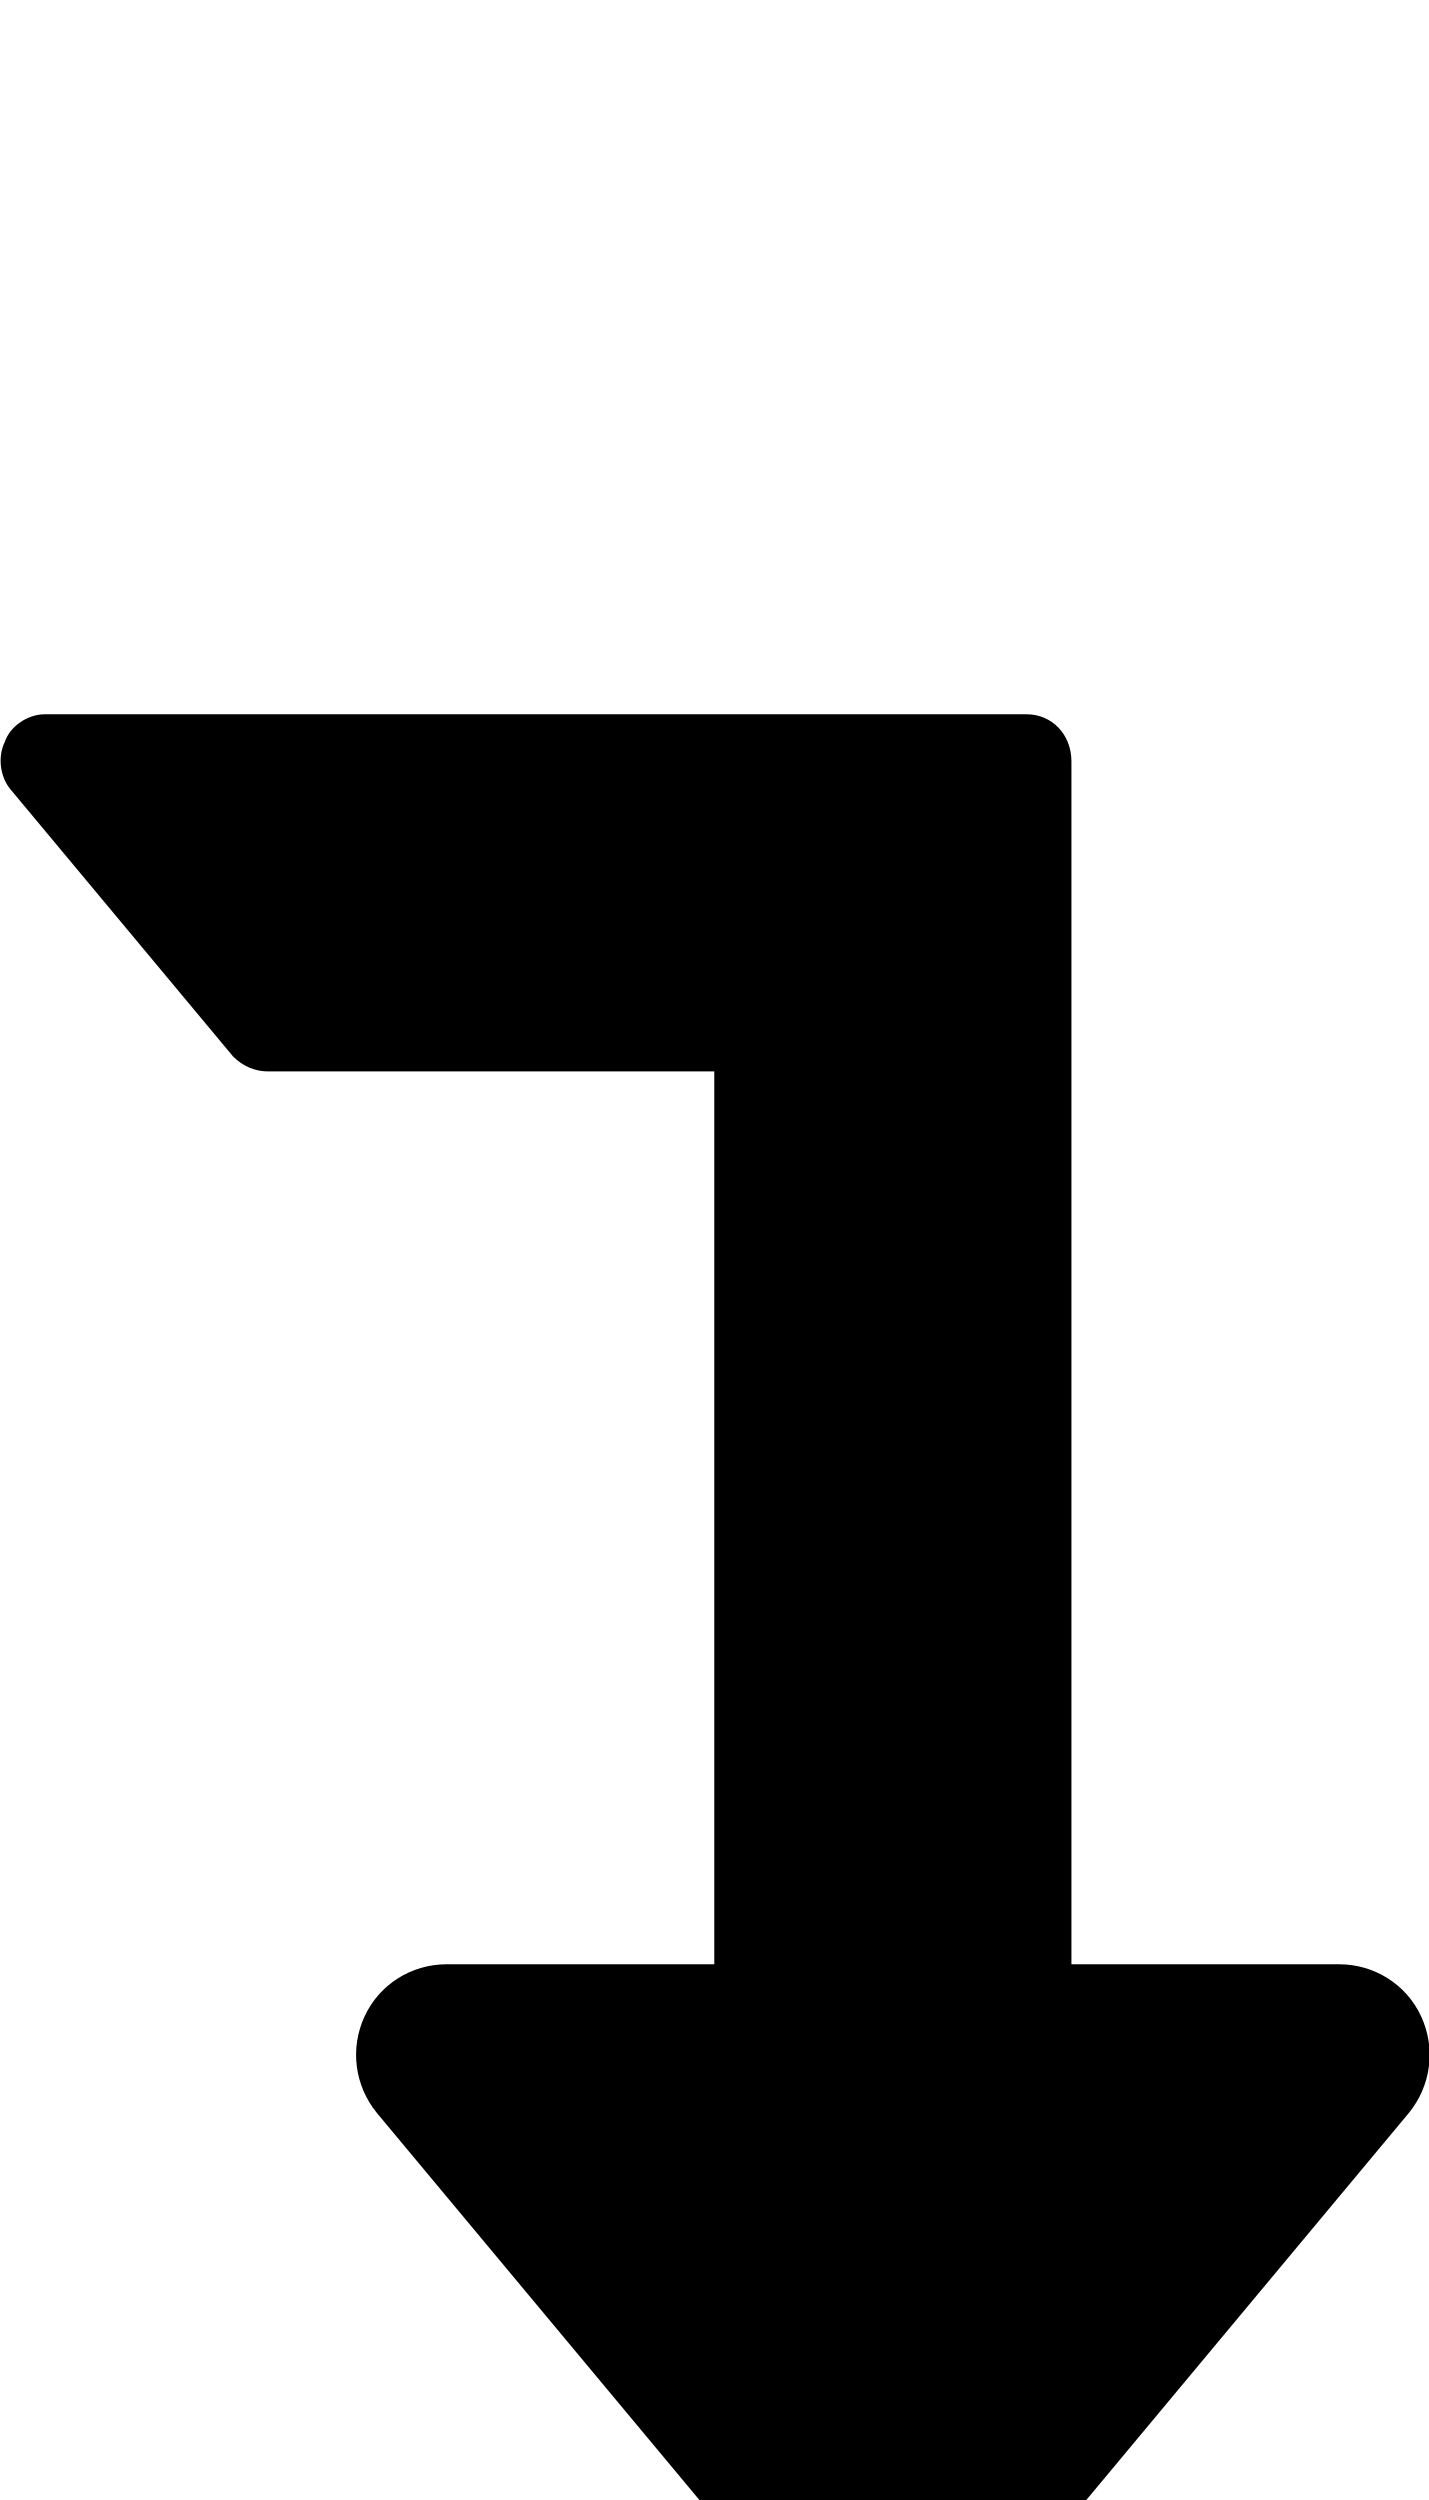
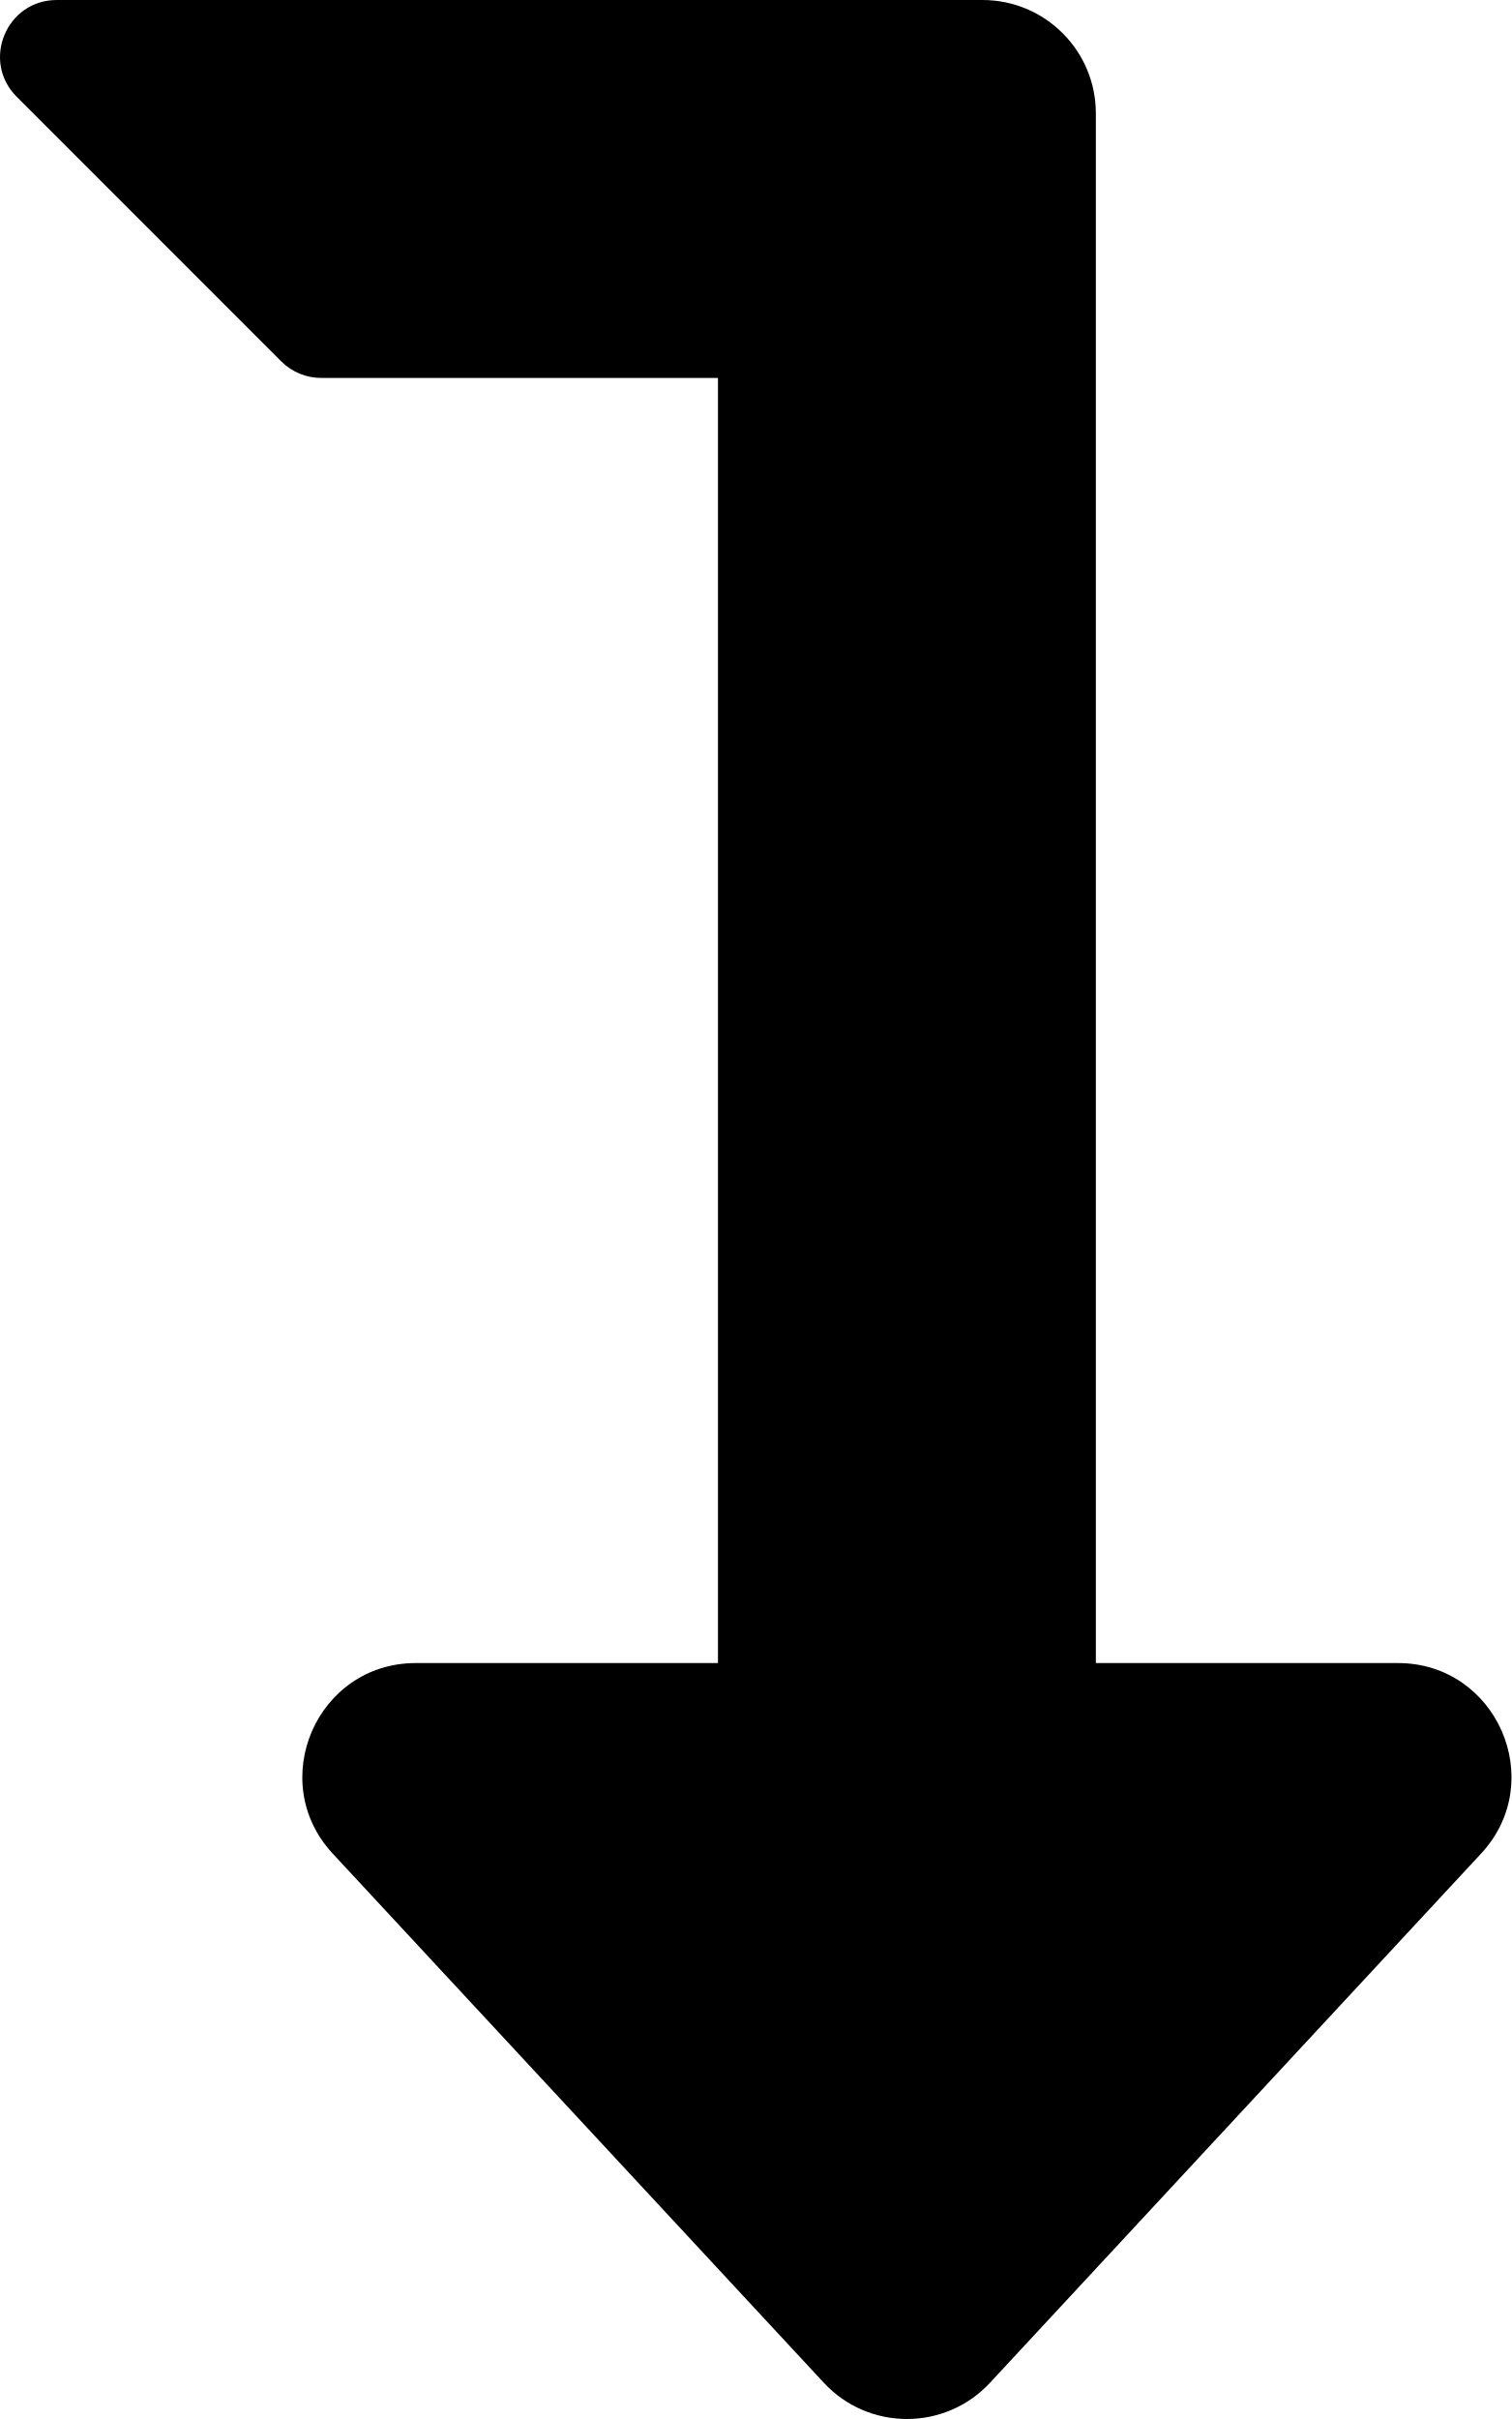
- <svg xmlns="http://www.w3.org/2000/svg" viewBox="0 -144 576 1008">
-   <path fill="currentColor" d="M18 144h396c10 0 18 8 18 19v485h108c14 0 27 8 33 21s4 28-5 39L388 924c-14 16-42 16-56 0L152 708c-9-11-11-26-5-39s19-21 33-21h108V288H108c-5 0-10-2-14-6L4 174c-4-5-5-13-2-19 2-6 9-11 16-11z" />
+ <svg xmlns="http://www.w3.org/2000/svg" viewBox="0 0 320 512">
+   <path d="M313.553 392.331L209.587 504.334c-9.485 10.214-25.676 10.229-35.174 0L70.438 392.331C56.232 377.031 67.062 352 88.025 352H152V80H68.024a11.996 11.996 0 0 1-8.485-3.515l-56-56C-4.021 12.926 1.333 0 12.024 0H208c13.255 0 24 10.745 24 24v328h63.966c20.878 0 31.851 24.969 17.587 40.331z" />
</svg>
